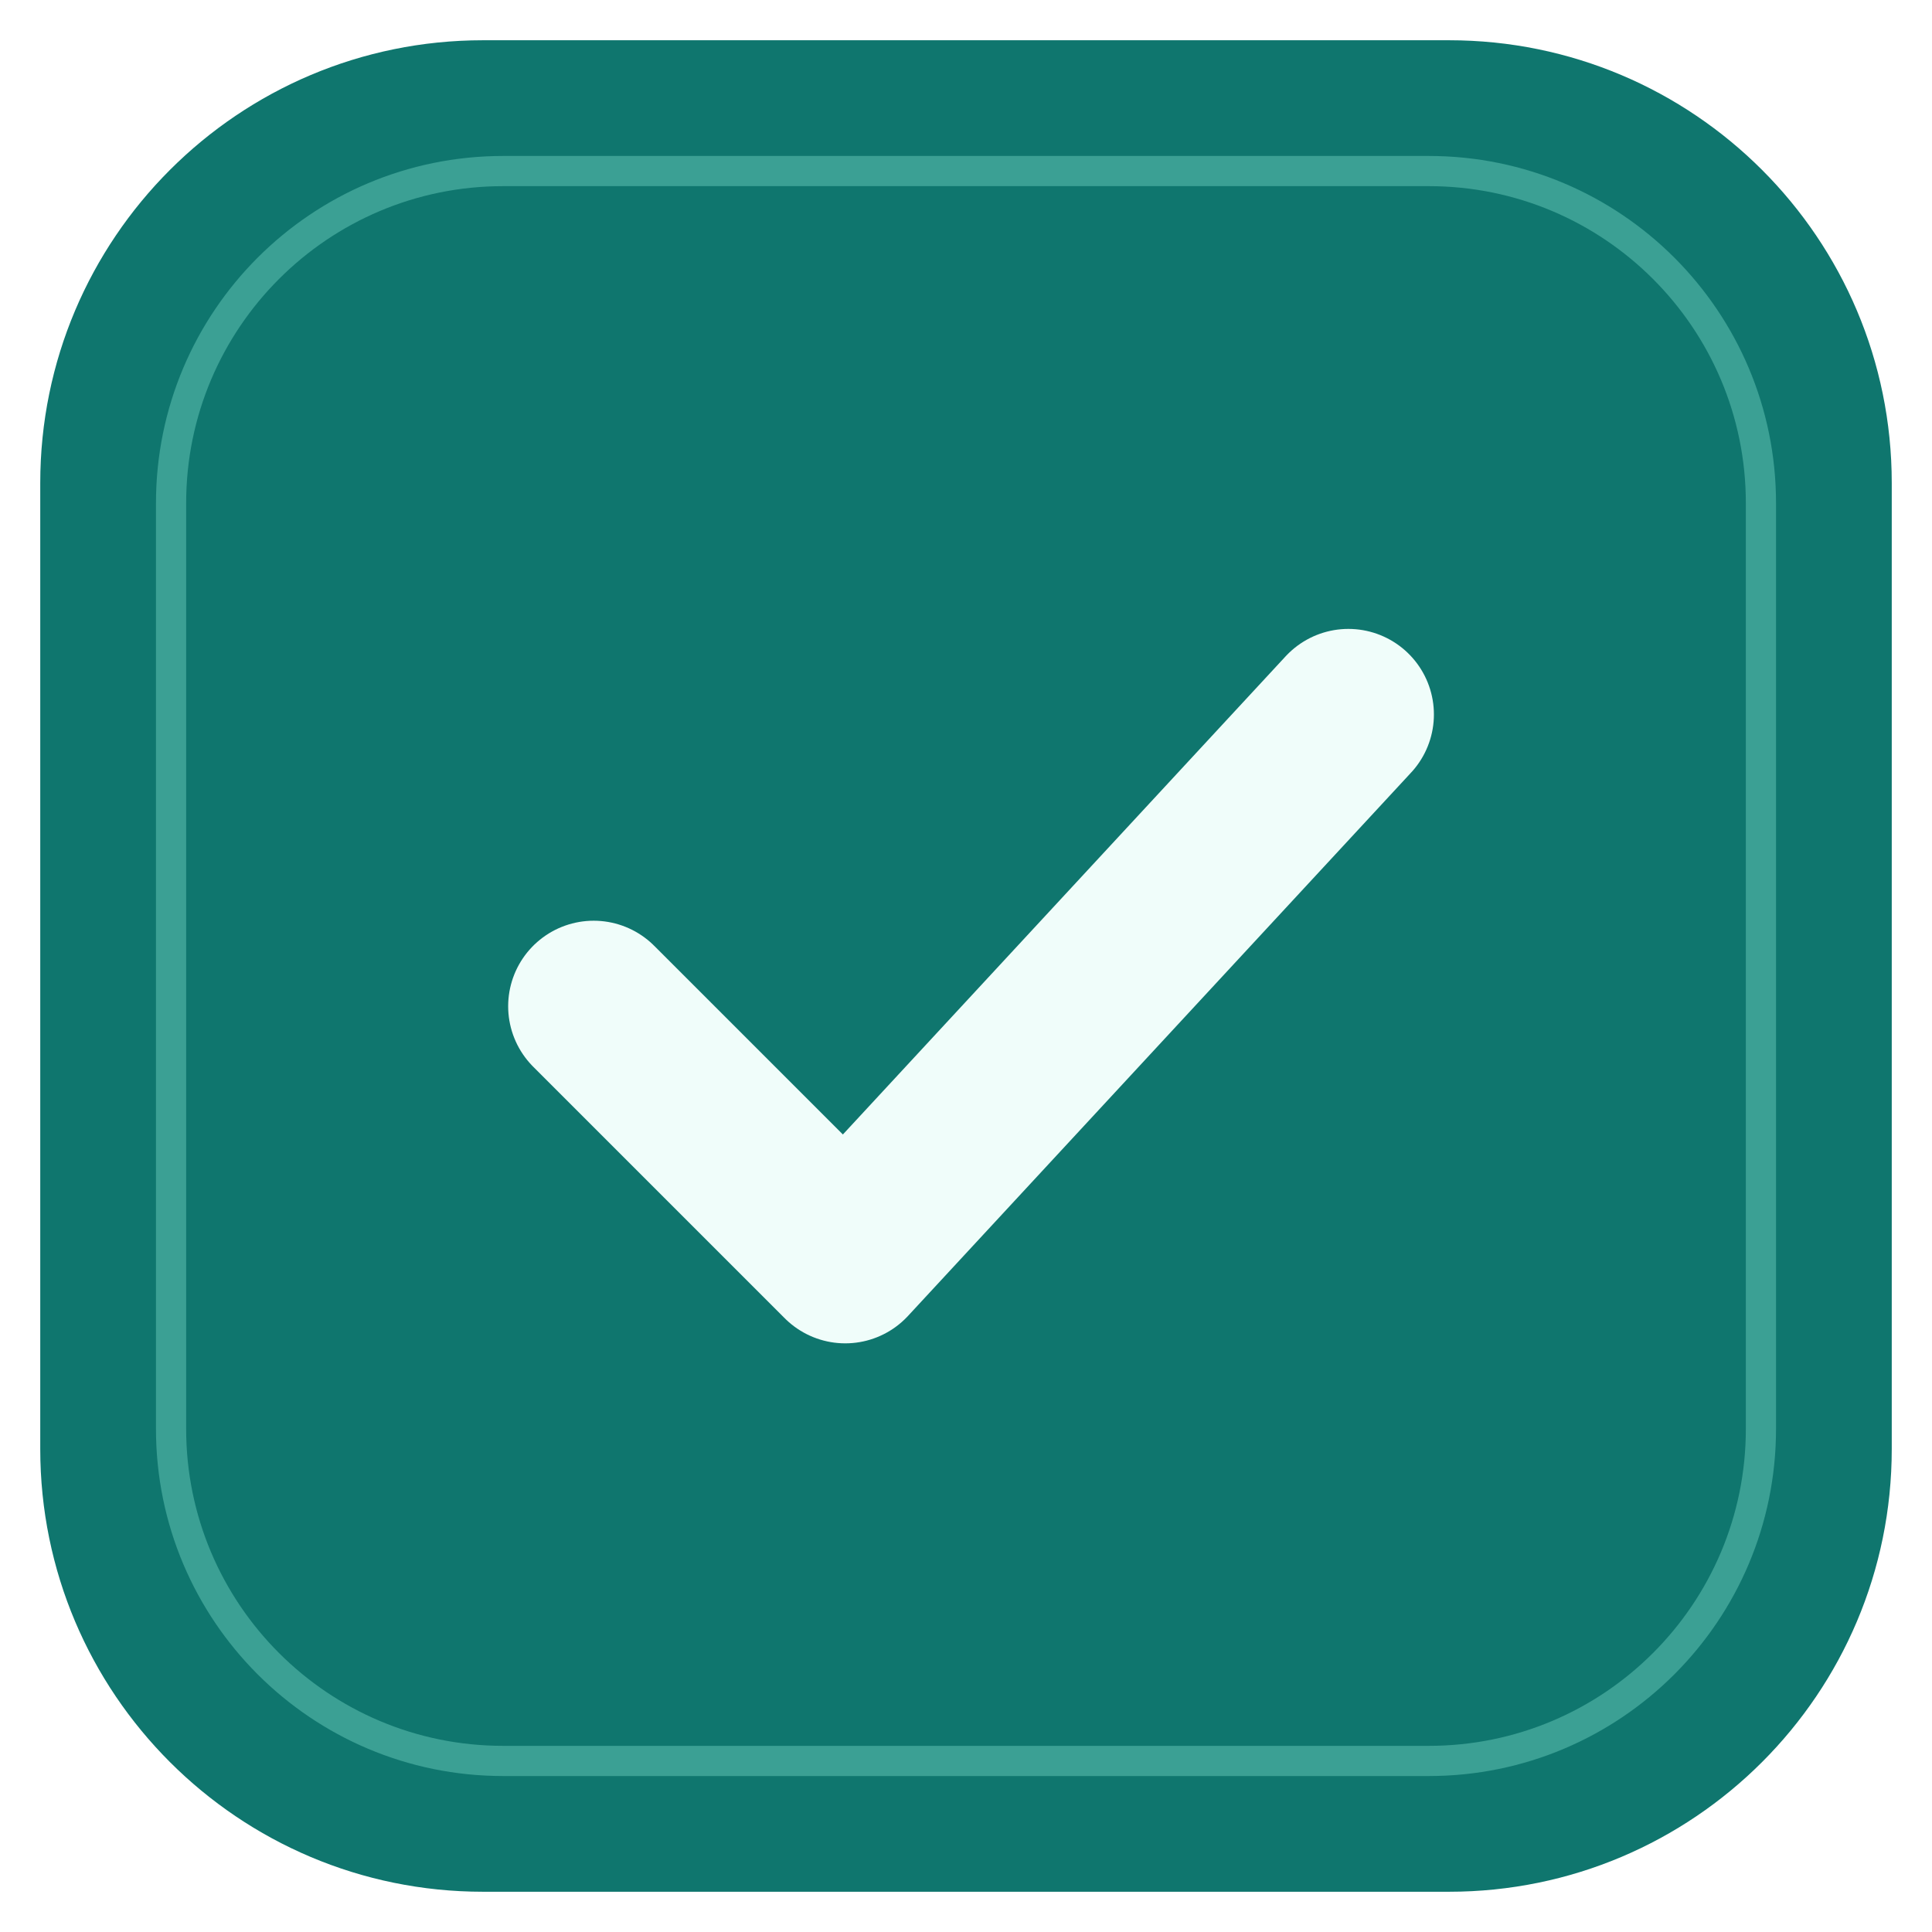
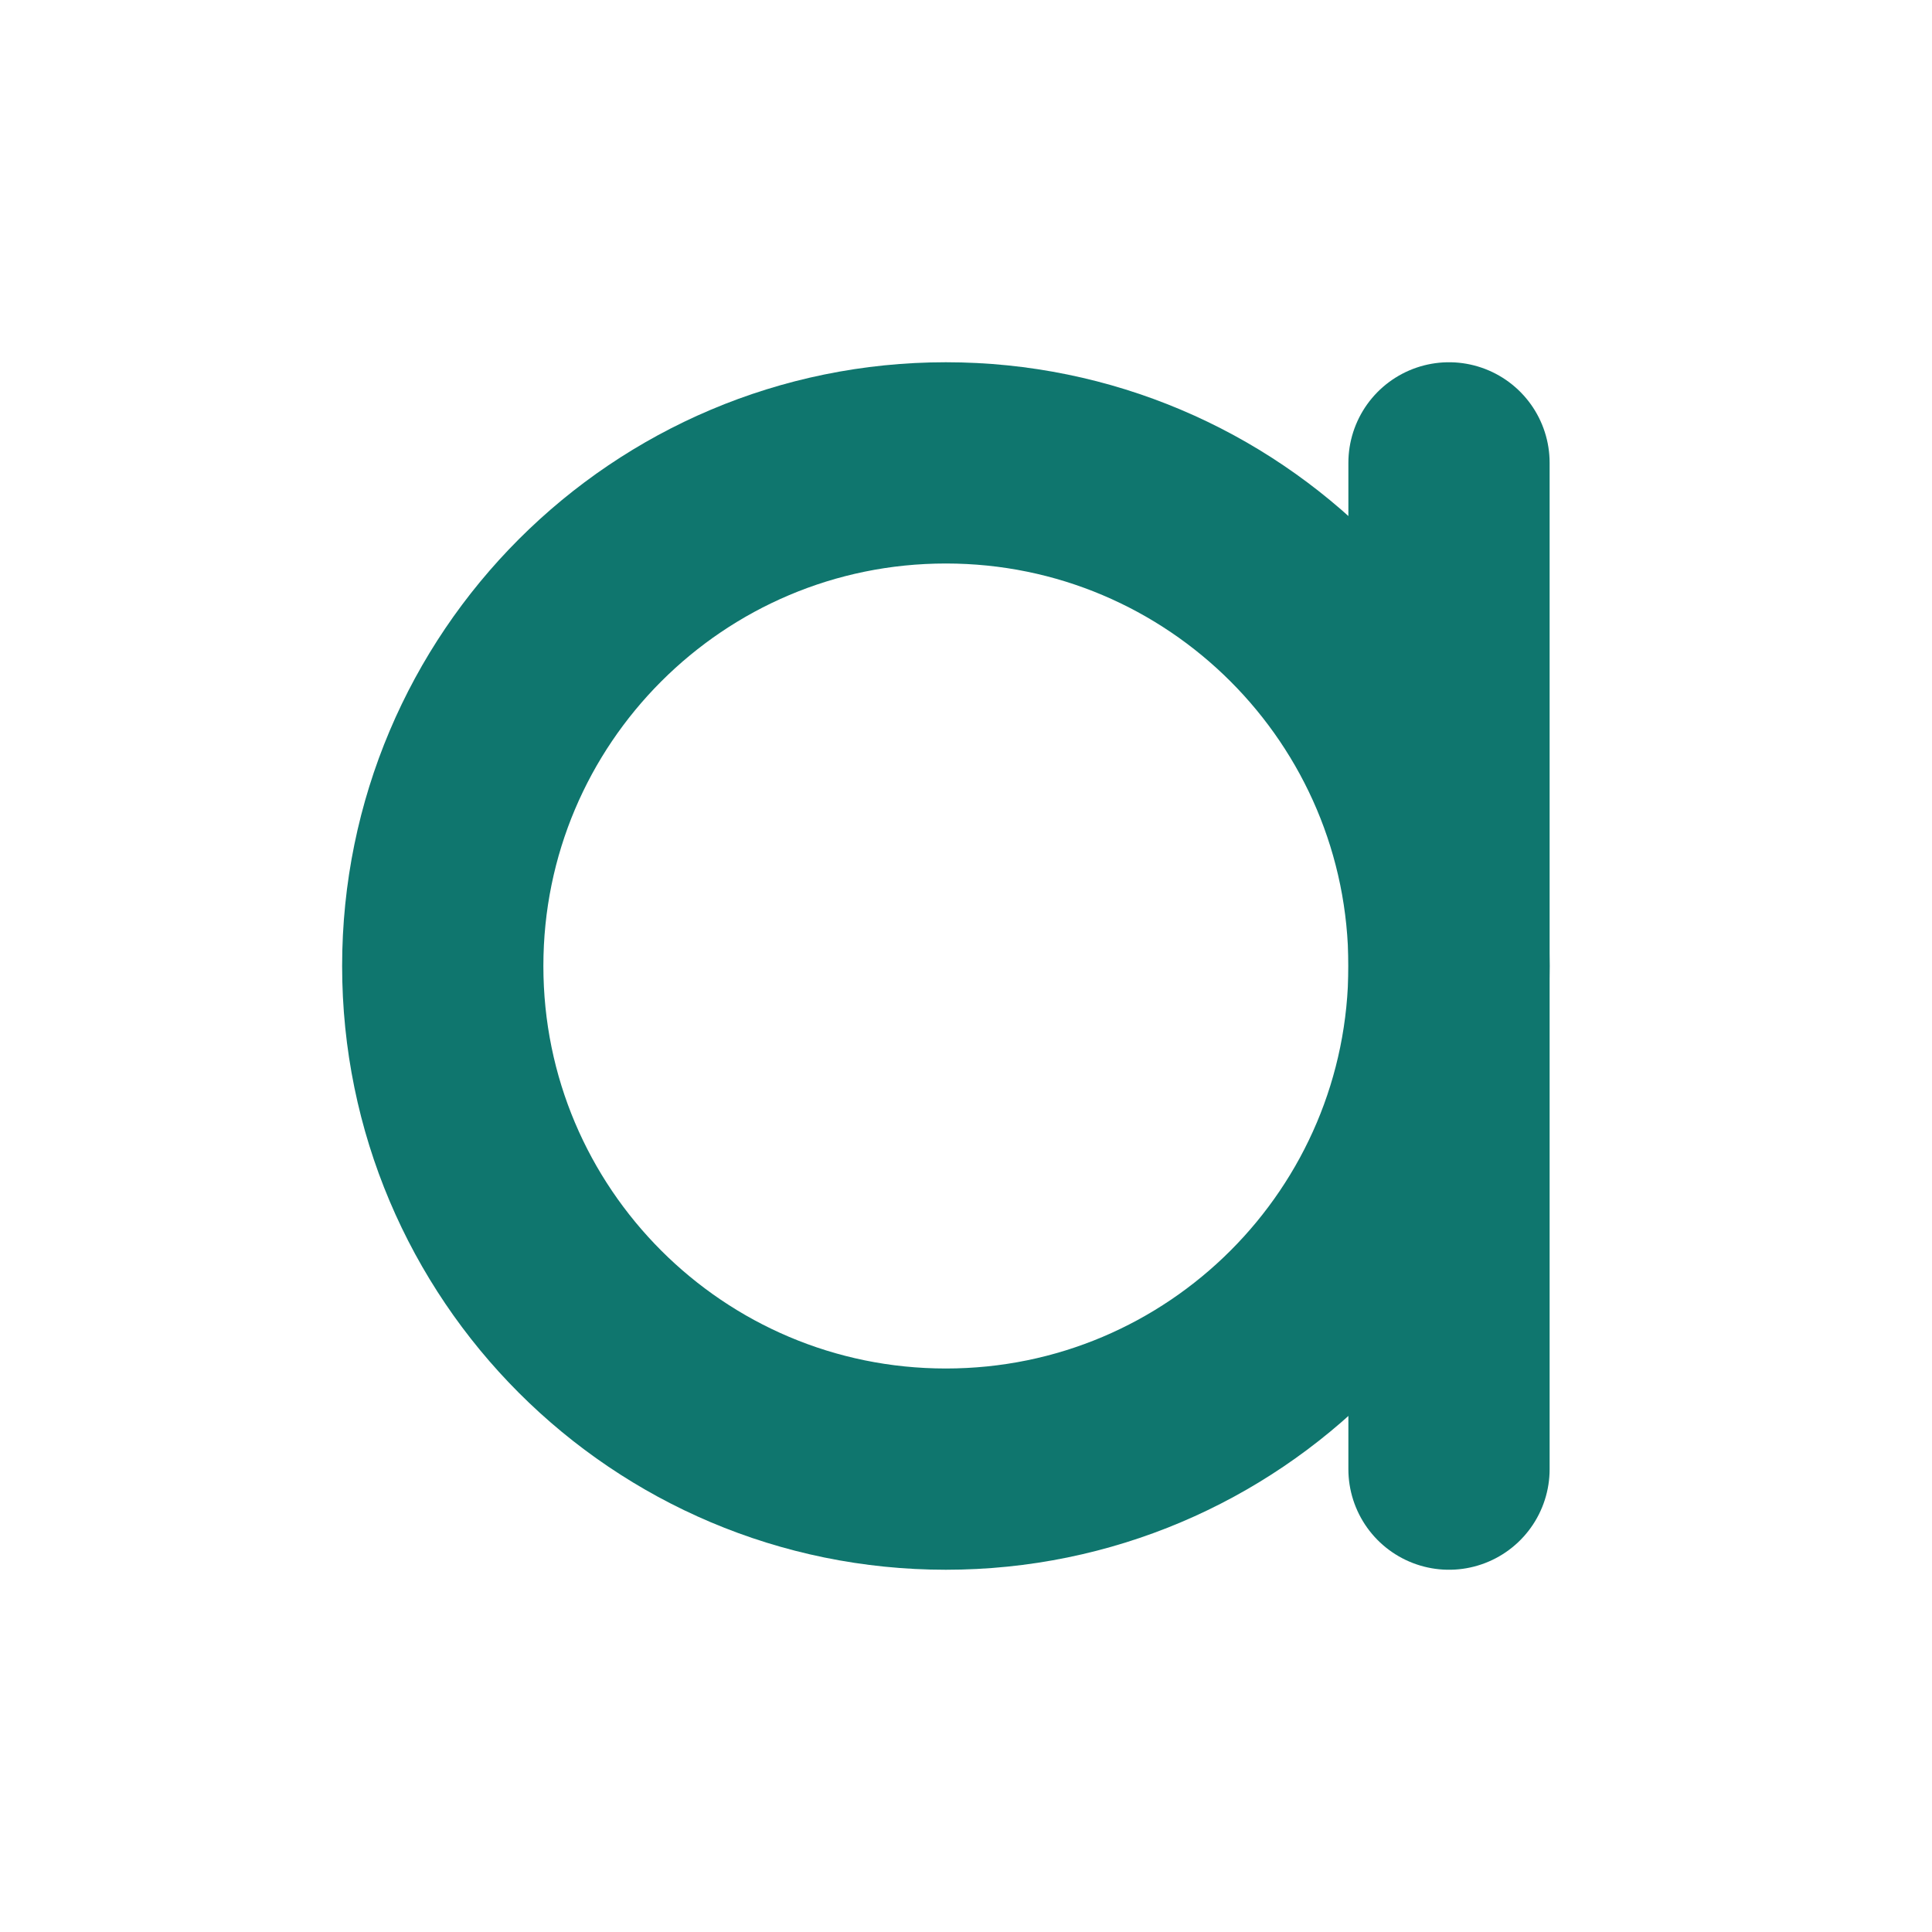
<svg xmlns="http://www.w3.org/2000/svg" viewBox="0 0 96 96" width="96" height="96" role="img" aria-label="attest">
-   <rect x="2" y="2" width="92" height="92" rx="22" fill="#0F766E" />
-   <rect x="8.5" y="8.5" width="79" height="79" rx="16.5" fill="none" stroke="#99F6E4" stroke-opacity="0.32" stroke-width="1.5" />
-   <path d="M29.5 50 L42 62.5 L67 35.5" fill="none" stroke="#F0FDFA" stroke-width="8.5" stroke-linecap="round" stroke-linejoin="round" />
+   <circle cx="47" cy="48" r="25" fill="none" stroke="#0F766E" stroke-width="10" />
+   <path d="M72 23 V73" fill="none" stroke="#0F766E" stroke-width="10" stroke-linecap="round" />
</svg>
